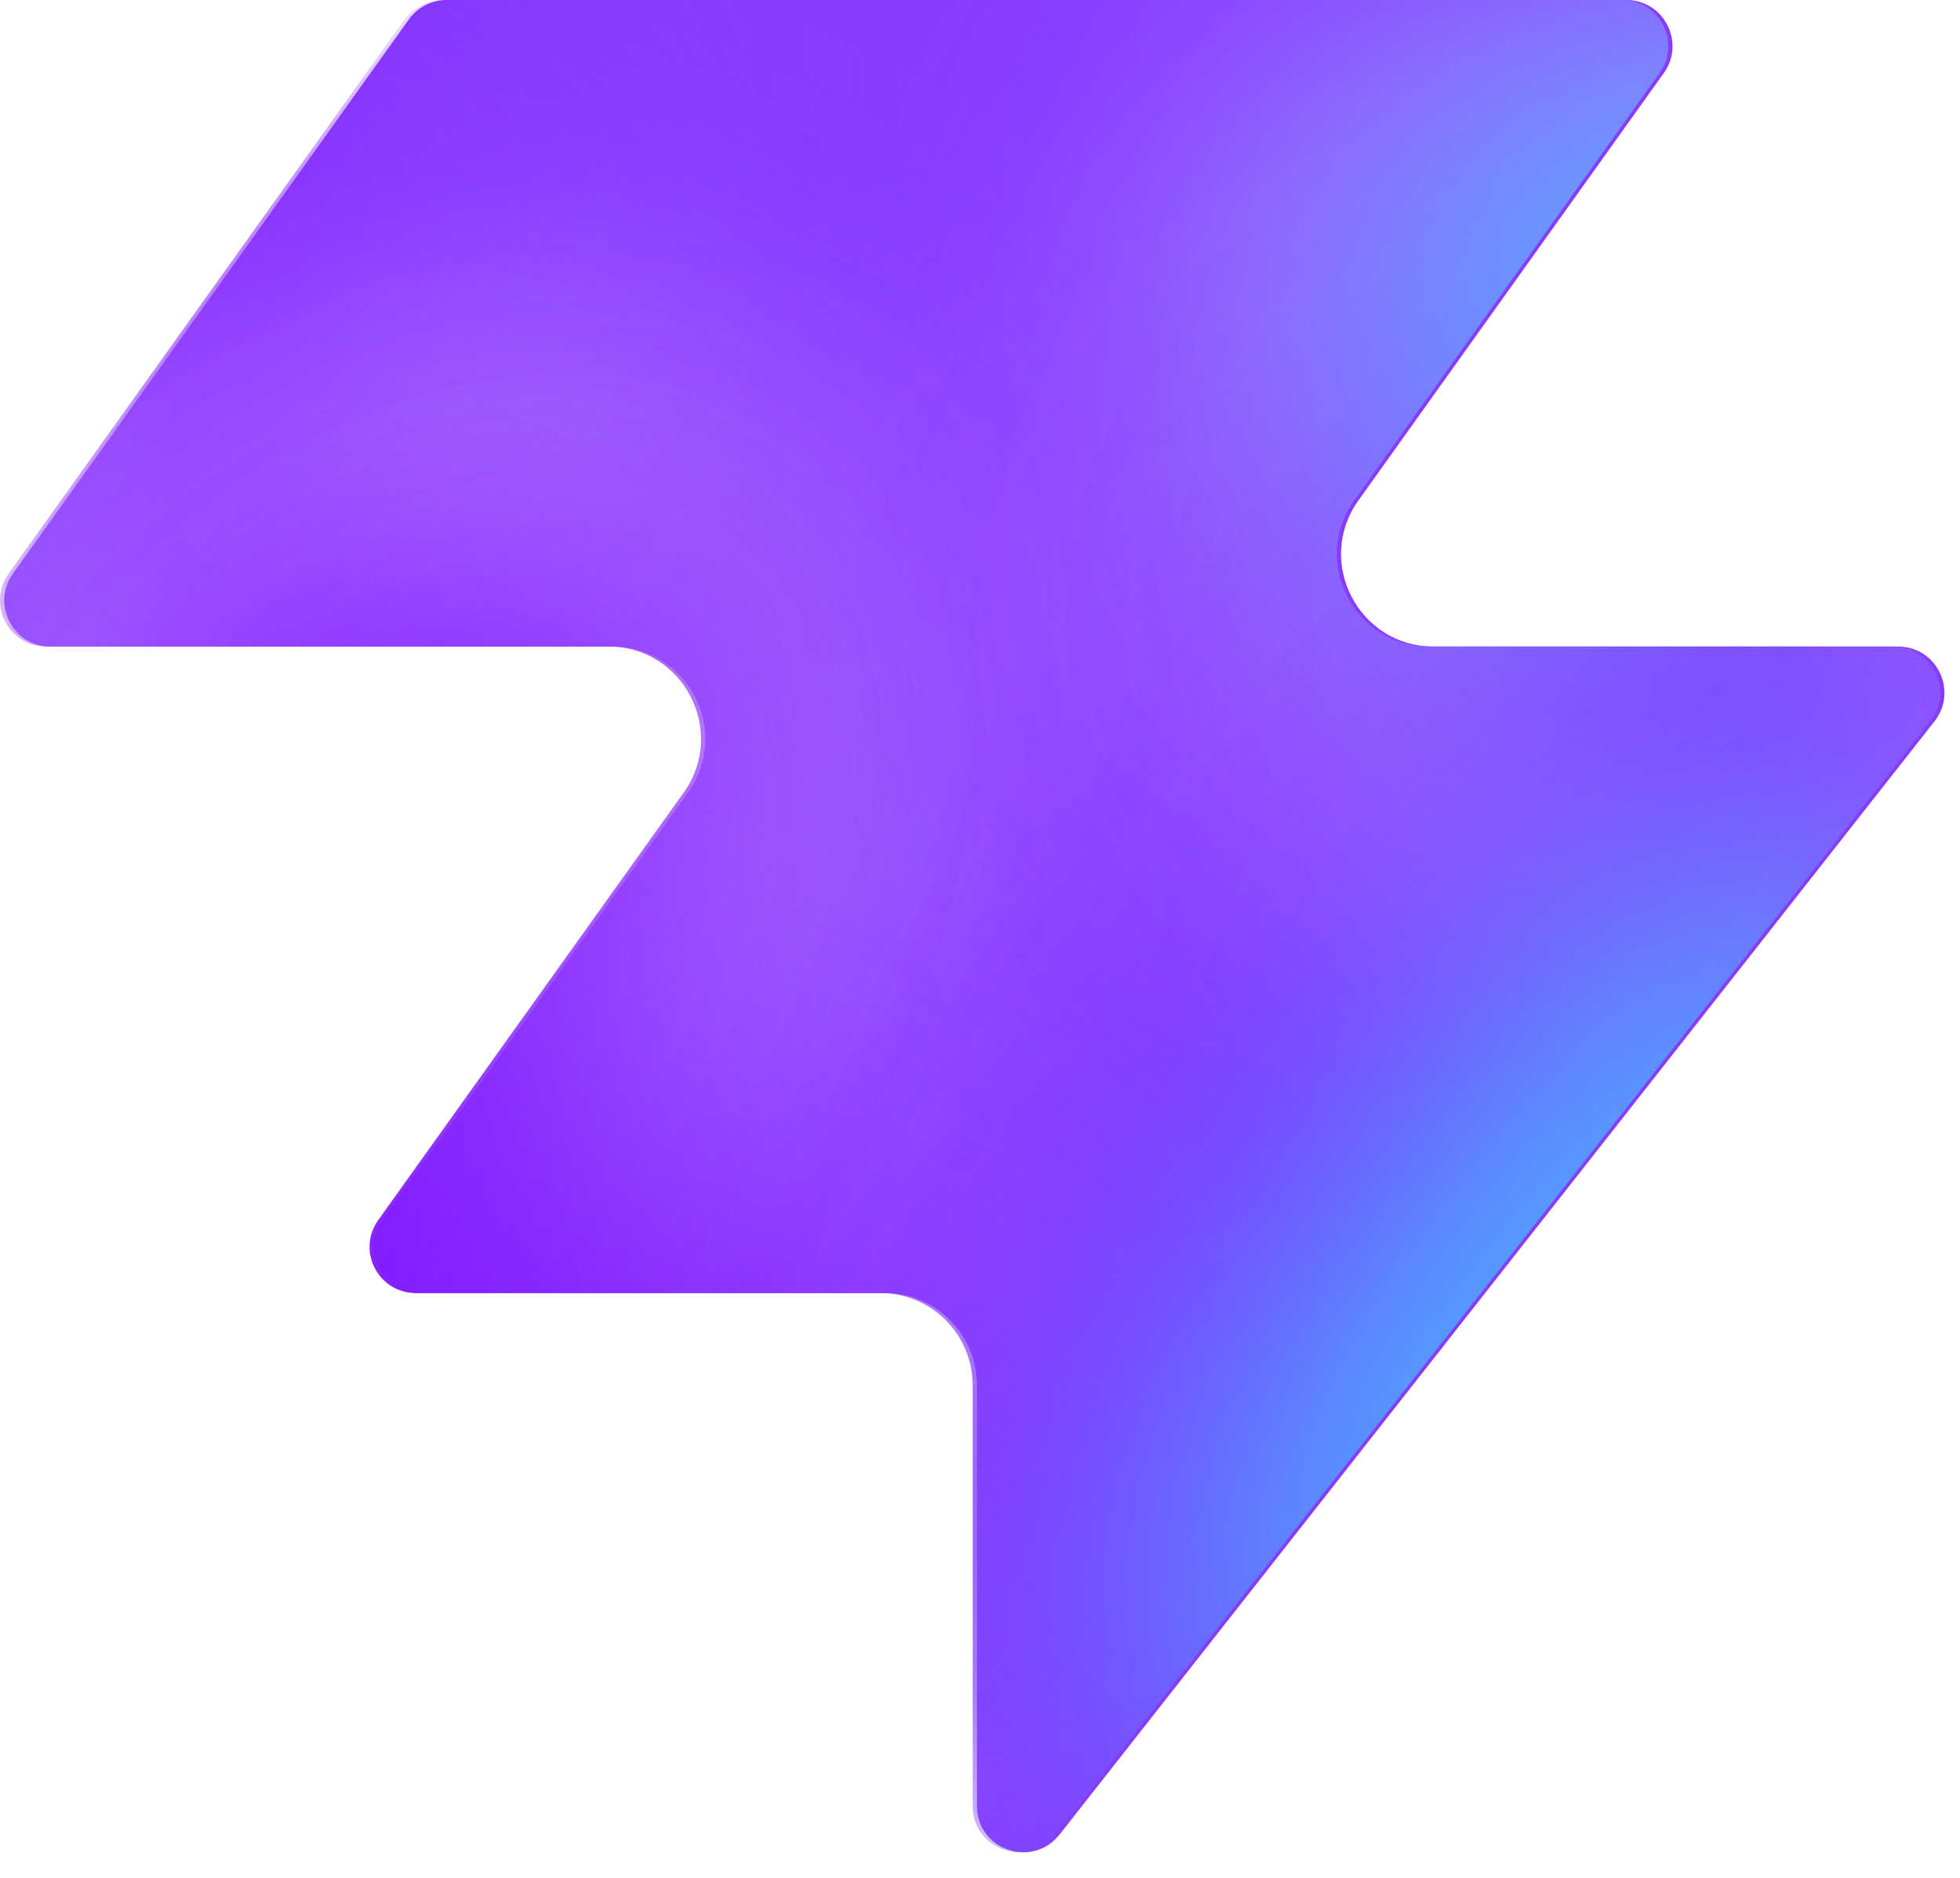
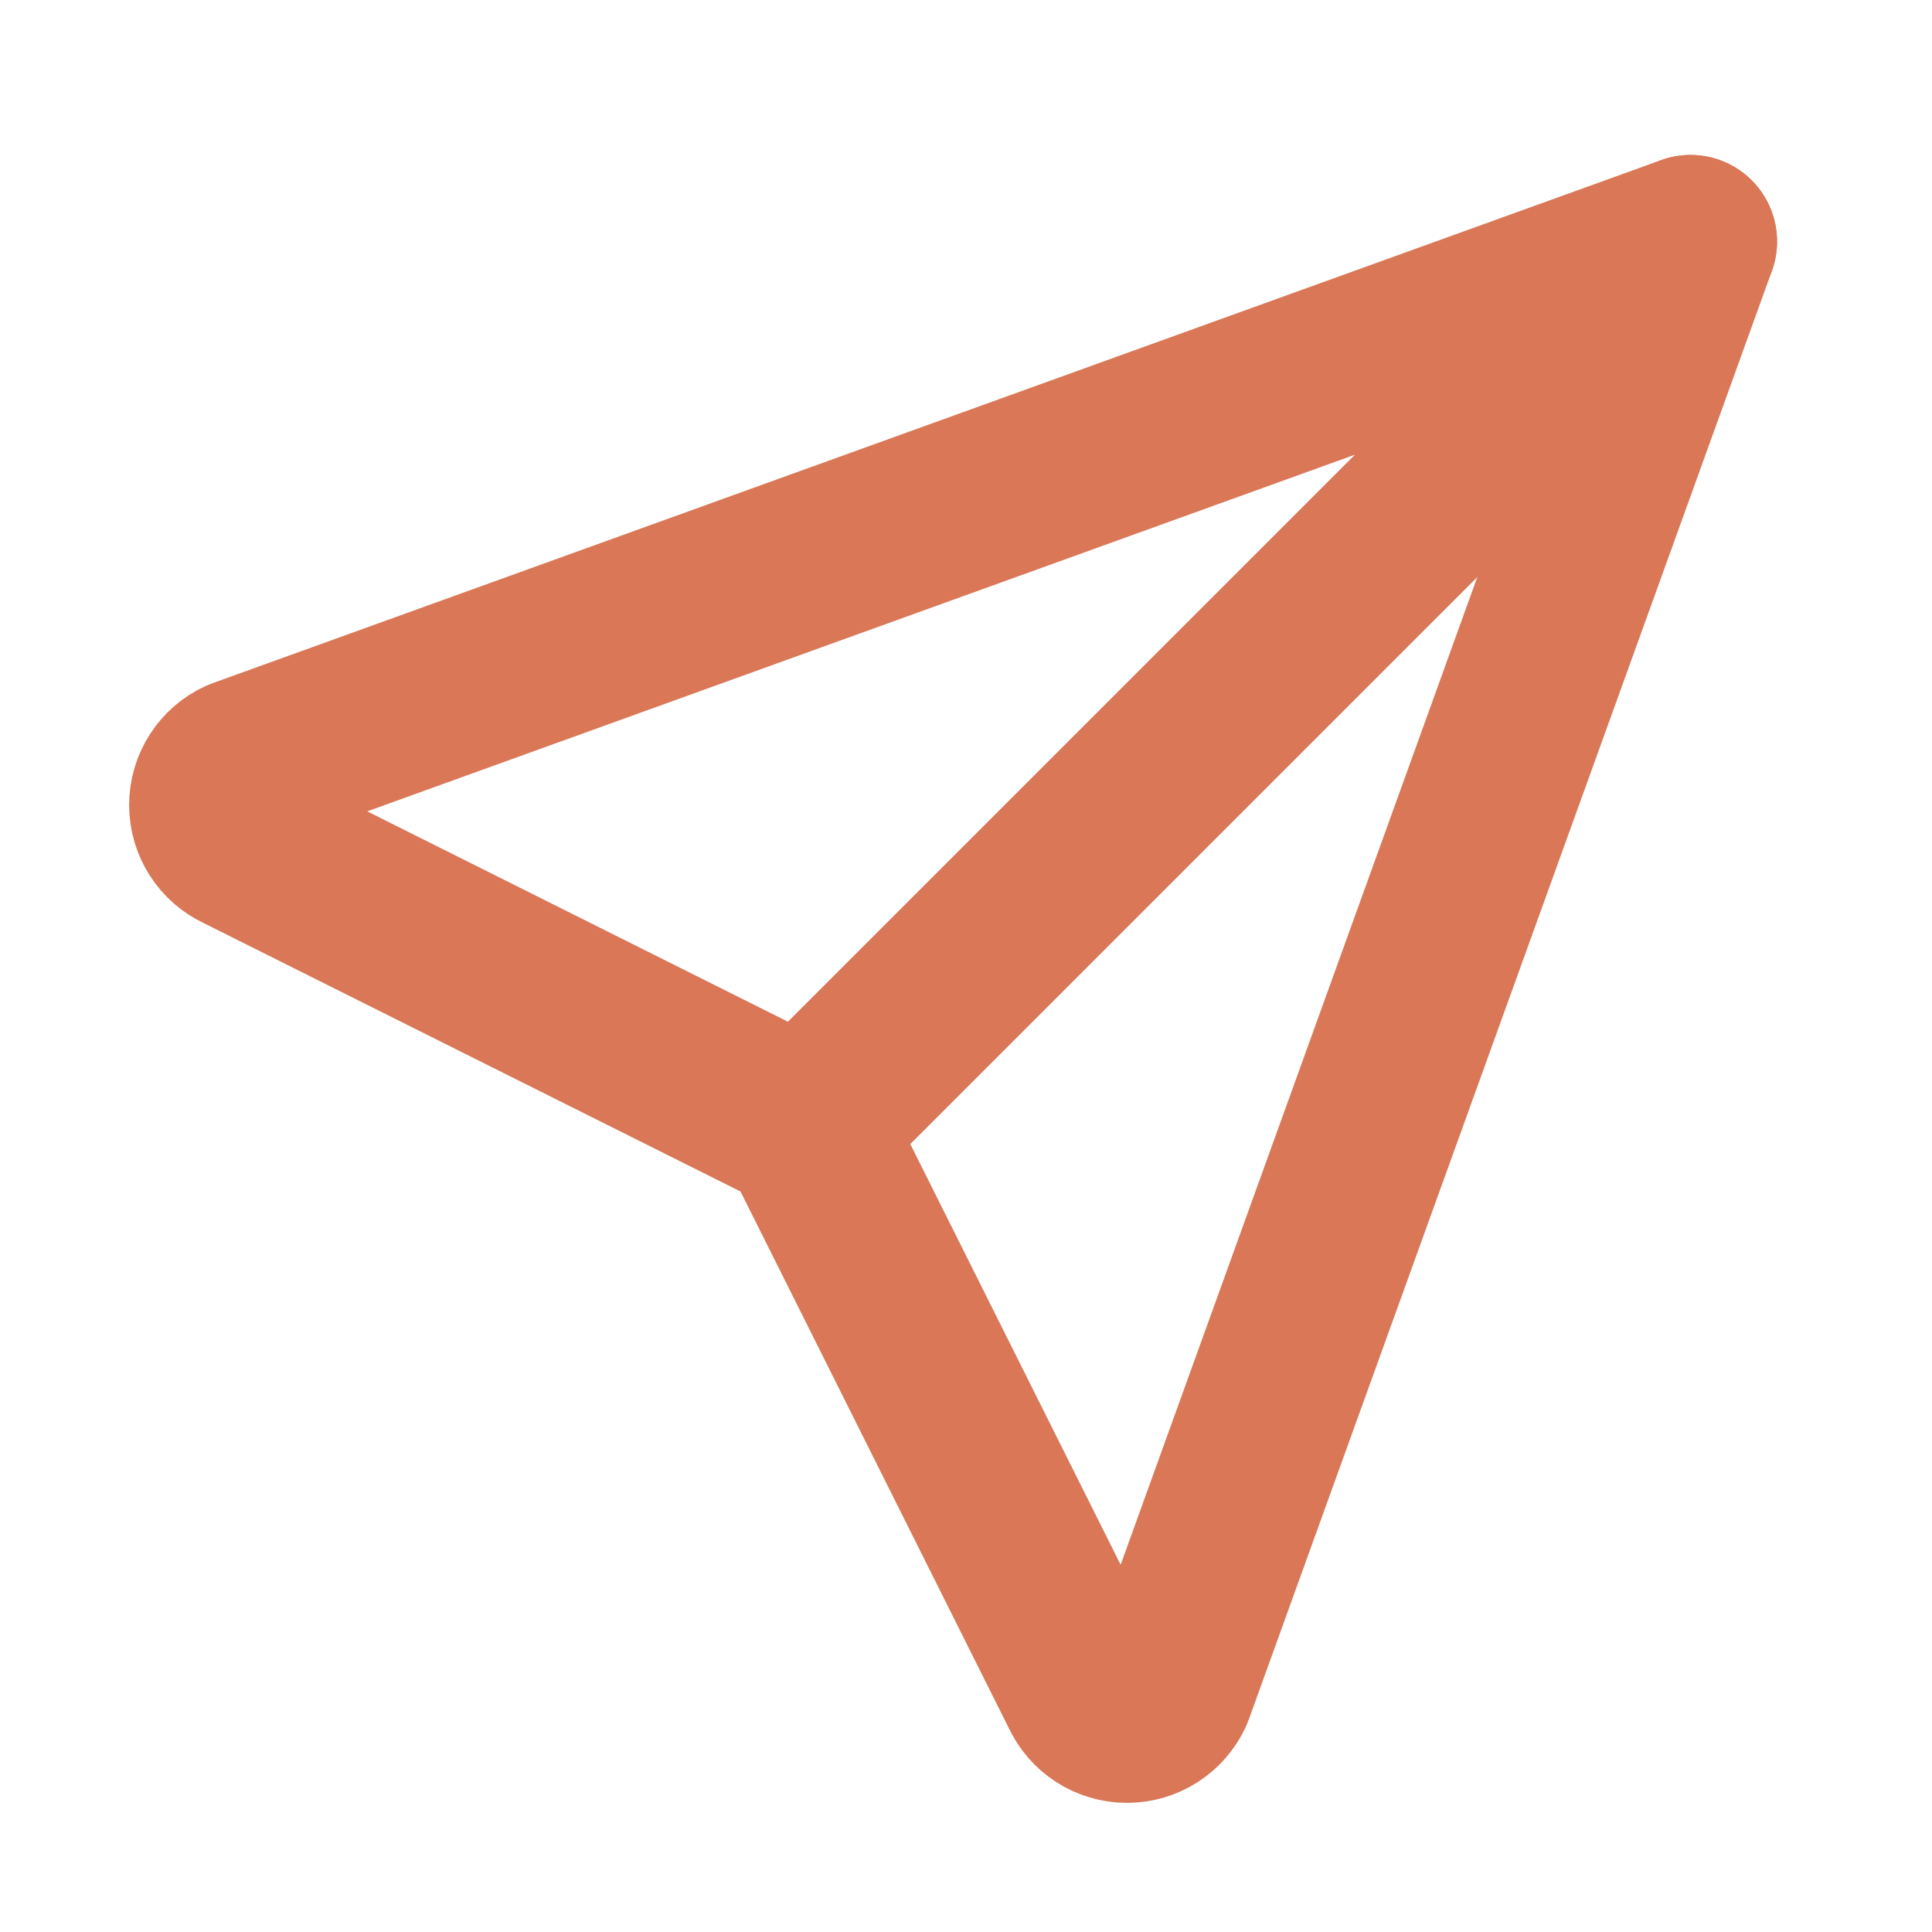
- <svg xmlns="http://www.w3.org/2000/svg" width="48" height="46" fill="none" viewBox="0 0 48 46">
-   <path fill="#863bff" d="M25.946 44.938c-.664.845-2.021.375-2.021-.698V33.937a2.26 2.26 0 0 0-2.262-2.262H10.287c-.92 0-1.456-1.04-.92-1.788l7.48-10.471c1.07-1.497 0-3.578-1.842-3.578H1.237c-.92 0-1.456-1.04-.92-1.788L10.013.474c.214-.297.556-.474.92-.474h28.894c.92 0 1.456 1.04.92 1.788l-7.48 10.471c-1.07 1.498 0 3.579 1.842 3.579h11.377c.943 0 1.473 1.088.89 1.83L25.947 44.94z" style="fill:#863bff;fill:color(display-p3 .525 .23 1);fill-opacity:1" />
-   <mask id="a" width="48" height="46" x="0" y="0" maskUnits="userSpaceOnUse" style="mask-type:alpha">
-     <path fill="#000" d="M25.842 44.938c-.664.844-2.021.375-2.021-.698V33.937a2.26 2.26 0 0 0-2.262-2.262H10.183c-.92 0-1.456-1.04-.92-1.788l7.48-10.471c1.07-1.498 0-3.579-1.842-3.579H1.133c-.92 0-1.456-1.04-.92-1.787L9.91.473c.214-.297.556-.474.92-.474h28.894c.92 0 1.456 1.04.92 1.788l-7.48 10.471c-1.07 1.498 0 3.578 1.842 3.578h11.377c.943 0 1.473 1.088.89 1.832L25.843 44.94z" style="fill:#000;fill-opacity:1" />
-   </mask>
-   <g mask="url(#a)">
-     <g filter="url(#b)">
-       <ellipse cx="5.508" cy="14.704" fill="#ede6ff" rx="5.508" ry="14.704" style="fill:#ede6ff;fill:color(display-p3 .927 .903 1);fill-opacity:1" transform="matrix(.00324 1 1 -.00324 -4.47 31.516)" />
-     </g>
-     <g filter="url(#c)">
-       <ellipse cx="10.399" cy="29.851" fill="#ede6ff" rx="10.399" ry="29.851" style="fill:#ede6ff;fill:color(display-p3 .927 .903 1);fill-opacity:1" transform="matrix(.00324 1 1 -.00324 -39.328 7.883)" />
-     </g>
-     <g filter="url(#d)">
-       <ellipse cx="5.508" cy="30.487" fill="#7e14ff" rx="5.508" ry="30.487" style="fill:#7e14ff;fill:color(display-p3 .492 .077 1);fill-opacity:1" transform="rotate(89.814 -25.913 -14.639)scale(1 -1)" />
-     </g>
-     <g filter="url(#e)">
-       <ellipse cx="5.508" cy="30.599" fill="#7e14ff" rx="5.508" ry="30.599" style="fill:#7e14ff;fill:color(display-p3 .492 .077 1);fill-opacity:1" transform="rotate(89.814 -32.644 -3.334)scale(1 -1)" />
-     </g>
-     <g filter="url(#f)">
-       <ellipse cx="5.508" cy="30.599" fill="#7e14ff" rx="5.508" ry="30.599" style="fill:#7e14ff;fill:color(display-p3 .492 .077 1);fill-opacity:1" transform="matrix(.00324 1 1 -.00324 -34.34 30.47)" />
-     </g>
-     <g filter="url(#g)">
-       <ellipse cx="14.072" cy="22.078" fill="#ede6ff" rx="14.072" ry="22.078" style="fill:#ede6ff;fill:color(display-p3 .927 .903 1);fill-opacity:1" transform="rotate(93.35 24.506 48.493)scale(-1 1)" />
-     </g>
-     <g filter="url(#h)">
-       <ellipse cx="3.47" cy="21.501" fill="#7e14ff" rx="3.47" ry="21.501" style="fill:#7e14ff;fill:color(display-p3 .492 .077 1);fill-opacity:1" transform="rotate(89.009 28.708 47.59)scale(-1 1)" />
-     </g>
-     <g filter="url(#i)">
-       <ellipse cx="3.47" cy="21.501" fill="#7e14ff" rx="3.47" ry="21.501" style="fill:#7e14ff;fill:color(display-p3 .492 .077 1);fill-opacity:1" transform="rotate(89.009 28.708 47.59)scale(-1 1)" />
-     </g>
-     <g filter="url(#j)">
-       <ellipse cx=".387" cy="8.972" fill="#7e14ff" rx="4.407" ry="29.108" style="fill:#7e14ff;fill:color(display-p3 .492 .077 1);fill-opacity:1" transform="rotate(39.51 .387 8.972)" />
-     </g>
-     <g filter="url(#k)">
-       <ellipse cx="47.523" cy="-6.092" fill="#7e14ff" rx="4.407" ry="29.108" style="fill:#7e14ff;fill:color(display-p3 .492 .077 1);fill-opacity:1" transform="rotate(37.892 47.523 -6.092)" />
-     </g>
-     <g filter="url(#l)">
-       <ellipse cx="41.412" cy="6.333" fill="#47bfff" rx="5.971" ry="9.665" style="fill:#47bfff;fill:color(display-p3 .28 .748 1);fill-opacity:1" transform="rotate(37.892 41.412 6.333)" />
-     </g>
-     <g filter="url(#m)">
-       <ellipse cx="-1.879" cy="38.332" fill="#7e14ff" rx="4.407" ry="29.108" style="fill:#7e14ff;fill:color(display-p3 .492 .077 1);fill-opacity:1" transform="rotate(37.892 -1.88 38.332)" />
-     </g>
-     <g filter="url(#n)">
-       <ellipse cx="-1.879" cy="38.332" fill="#7e14ff" rx="4.407" ry="29.108" style="fill:#7e14ff;fill:color(display-p3 .492 .077 1);fill-opacity:1" transform="rotate(37.892 -1.88 38.332)" />
-     </g>
-     <g filter="url(#o)">
-       <ellipse cx="35.651" cy="29.907" fill="#7e14ff" rx="4.407" ry="29.108" style="fill:#7e14ff;fill:color(display-p3 .492 .077 1);fill-opacity:1" transform="rotate(37.892 35.651 29.907)" />
-     </g>
-     <g filter="url(#p)">
-       <ellipse cx="38.418" cy="32.4" fill="#47bfff" rx="5.971" ry="15.297" style="fill:#47bfff;fill:color(display-p3 .28 .748 1);fill-opacity:1" transform="rotate(37.892 38.418 32.4)" />
-     </g>
-   </g>
-   <defs>
-     <filter id="b" width="60.045" height="41.654" x="-19.77" y="16.149" color-interpolation-filters="sRGB" filterUnits="userSpaceOnUse">
-       <feFlood flood-opacity="0" result="BackgroundImageFix" />
-       <feBlend in="SourceGraphic" in2="BackgroundImageFix" result="shape" />
-       <feGaussianBlur result="effect1_foregroundBlur_2002_17158" stdDeviation="7.659" />
-     </filter>
-     <filter id="c" width="90.34" height="51.437" x="-54.613" y="-7.533" color-interpolation-filters="sRGB" filterUnits="userSpaceOnUse">
-       <feFlood flood-opacity="0" result="BackgroundImageFix" />
-       <feBlend in="SourceGraphic" in2="BackgroundImageFix" result="shape" />
-       <feGaussianBlur result="effect1_foregroundBlur_2002_17158" stdDeviation="7.659" />
-     </filter>
-     <filter id="d" width="79.355" height="29.4" x="-49.64" y="2.03" color-interpolation-filters="sRGB" filterUnits="userSpaceOnUse">
-       <feFlood flood-opacity="0" result="BackgroundImageFix" />
-       <feBlend in="SourceGraphic" in2="BackgroundImageFix" result="shape" />
-       <feGaussianBlur result="effect1_foregroundBlur_2002_17158" stdDeviation="4.596" />
-     </filter>
-     <filter id="e" width="79.579" height="29.4" x="-45.045" y="20.029" color-interpolation-filters="sRGB" filterUnits="userSpaceOnUse">
-       <feFlood flood-opacity="0" result="BackgroundImageFix" />
-       <feBlend in="SourceGraphic" in2="BackgroundImageFix" result="shape" />
-       <feGaussianBlur result="effect1_foregroundBlur_2002_17158" stdDeviation="4.596" />
-     </filter>
-     <filter id="f" width="79.579" height="29.4" x="-43.513" y="21.178" color-interpolation-filters="sRGB" filterUnits="userSpaceOnUse">
-       <feFlood flood-opacity="0" result="BackgroundImageFix" />
-       <feBlend in="SourceGraphic" in2="BackgroundImageFix" result="shape" />
-       <feGaussianBlur result="effect1_foregroundBlur_2002_17158" stdDeviation="4.596" />
-     </filter>
-     <filter id="g" width="74.749" height="58.852" x="15.756" y="-17.901" color-interpolation-filters="sRGB" filterUnits="userSpaceOnUse">
-       <feFlood flood-opacity="0" result="BackgroundImageFix" />
-       <feBlend in="SourceGraphic" in2="BackgroundImageFix" result="shape" />
-       <feGaussianBlur result="effect1_foregroundBlur_2002_17158" stdDeviation="7.659" />
-     </filter>
-     <filter id="h" width="61.377" height="25.362" x="23.548" y="2.284" color-interpolation-filters="sRGB" filterUnits="userSpaceOnUse">
-       <feFlood flood-opacity="0" result="BackgroundImageFix" />
-       <feBlend in="SourceGraphic" in2="BackgroundImageFix" result="shape" />
-       <feGaussianBlur result="effect1_foregroundBlur_2002_17158" stdDeviation="4.596" />
-     </filter>
-     <filter id="i" width="61.377" height="25.362" x="23.548" y="2.284" color-interpolation-filters="sRGB" filterUnits="userSpaceOnUse">
-       <feFlood flood-opacity="0" result="BackgroundImageFix" />
-       <feBlend in="SourceGraphic" in2="BackgroundImageFix" result="shape" />
-       <feGaussianBlur result="effect1_foregroundBlur_2002_17158" stdDeviation="4.596" />
-     </filter>
-     <filter id="j" width="56.045" height="63.649" x="-27.636" y="-22.853" color-interpolation-filters="sRGB" filterUnits="userSpaceOnUse">
-       <feFlood flood-opacity="0" result="BackgroundImageFix" />
-       <feBlend in="SourceGraphic" in2="BackgroundImageFix" result="shape" />
-       <feGaussianBlur result="effect1_foregroundBlur_2002_17158" stdDeviation="4.596" />
-     </filter>
-     <filter id="k" width="54.814" height="64.646" x="20.116" y="-38.415" color-interpolation-filters="sRGB" filterUnits="userSpaceOnUse">
-       <feFlood flood-opacity="0" result="BackgroundImageFix" />
-       <feBlend in="SourceGraphic" in2="BackgroundImageFix" result="shape" />
-       <feGaussianBlur result="effect1_foregroundBlur_2002_17158" stdDeviation="4.596" />
-     </filter>
-     <filter id="l" width="33.541" height="35.313" x="24.641" y="-11.323" color-interpolation-filters="sRGB" filterUnits="userSpaceOnUse">
-       <feFlood flood-opacity="0" result="BackgroundImageFix" />
-       <feBlend in="SourceGraphic" in2="BackgroundImageFix" result="shape" />
-       <feGaussianBlur result="effect1_foregroundBlur_2002_17158" stdDeviation="4.596" />
-     </filter>
-     <filter id="m" width="54.814" height="64.646" x="-29.286" y="6.009" color-interpolation-filters="sRGB" filterUnits="userSpaceOnUse">
-       <feFlood flood-opacity="0" result="BackgroundImageFix" />
-       <feBlend in="SourceGraphic" in2="BackgroundImageFix" result="shape" />
-       <feGaussianBlur result="effect1_foregroundBlur_2002_17158" stdDeviation="4.596" />
-     </filter>
-     <filter id="n" width="54.814" height="64.646" x="-29.286" y="6.009" color-interpolation-filters="sRGB" filterUnits="userSpaceOnUse">
-       <feFlood flood-opacity="0" result="BackgroundImageFix" />
-       <feBlend in="SourceGraphic" in2="BackgroundImageFix" result="shape" />
-       <feGaussianBlur result="effect1_foregroundBlur_2002_17158" stdDeviation="4.596" />
-     </filter>
-     <filter id="o" width="54.814" height="64.646" x="8.244" y="-2.416" color-interpolation-filters="sRGB" filterUnits="userSpaceOnUse">
-       <feFlood flood-opacity="0" result="BackgroundImageFix" />
-       <feBlend in="SourceGraphic" in2="BackgroundImageFix" result="shape" />
-       <feGaussianBlur result="effect1_foregroundBlur_2002_17158" stdDeviation="4.596" />
-     </filter>
-     <filter id="p" width="39.409" height="43.623" x="18.713" y="10.588" color-interpolation-filters="sRGB" filterUnits="userSpaceOnUse">
-       <feFlood flood-opacity="0" result="BackgroundImageFix" />
-       <feBlend in="SourceGraphic" in2="BackgroundImageFix" result="shape" />
-       <feGaussianBlur result="effect1_foregroundBlur_2002_17158" stdDeviation="4.596" />
-     </filter>
-   </defs>
+ <svg xmlns="http://www.w3.org/2000/svg" viewBox="0 0 24 24" fill="none" stroke="#d97757" stroke-width="2.15" stroke-linecap="round" stroke-linejoin="round">
+   <path stroke="none" d="M0 0h24v24H0z" fill="none" />
+   <path d="M10 14l11 -11" />
+   <path d="M21 3l-6.5 18a.55 .55 0 0 1 -1 0l-3.5 -7l-7 -3.5a.55 .55 0 0 1 0 -1l18 -6.5" />
</svg>
